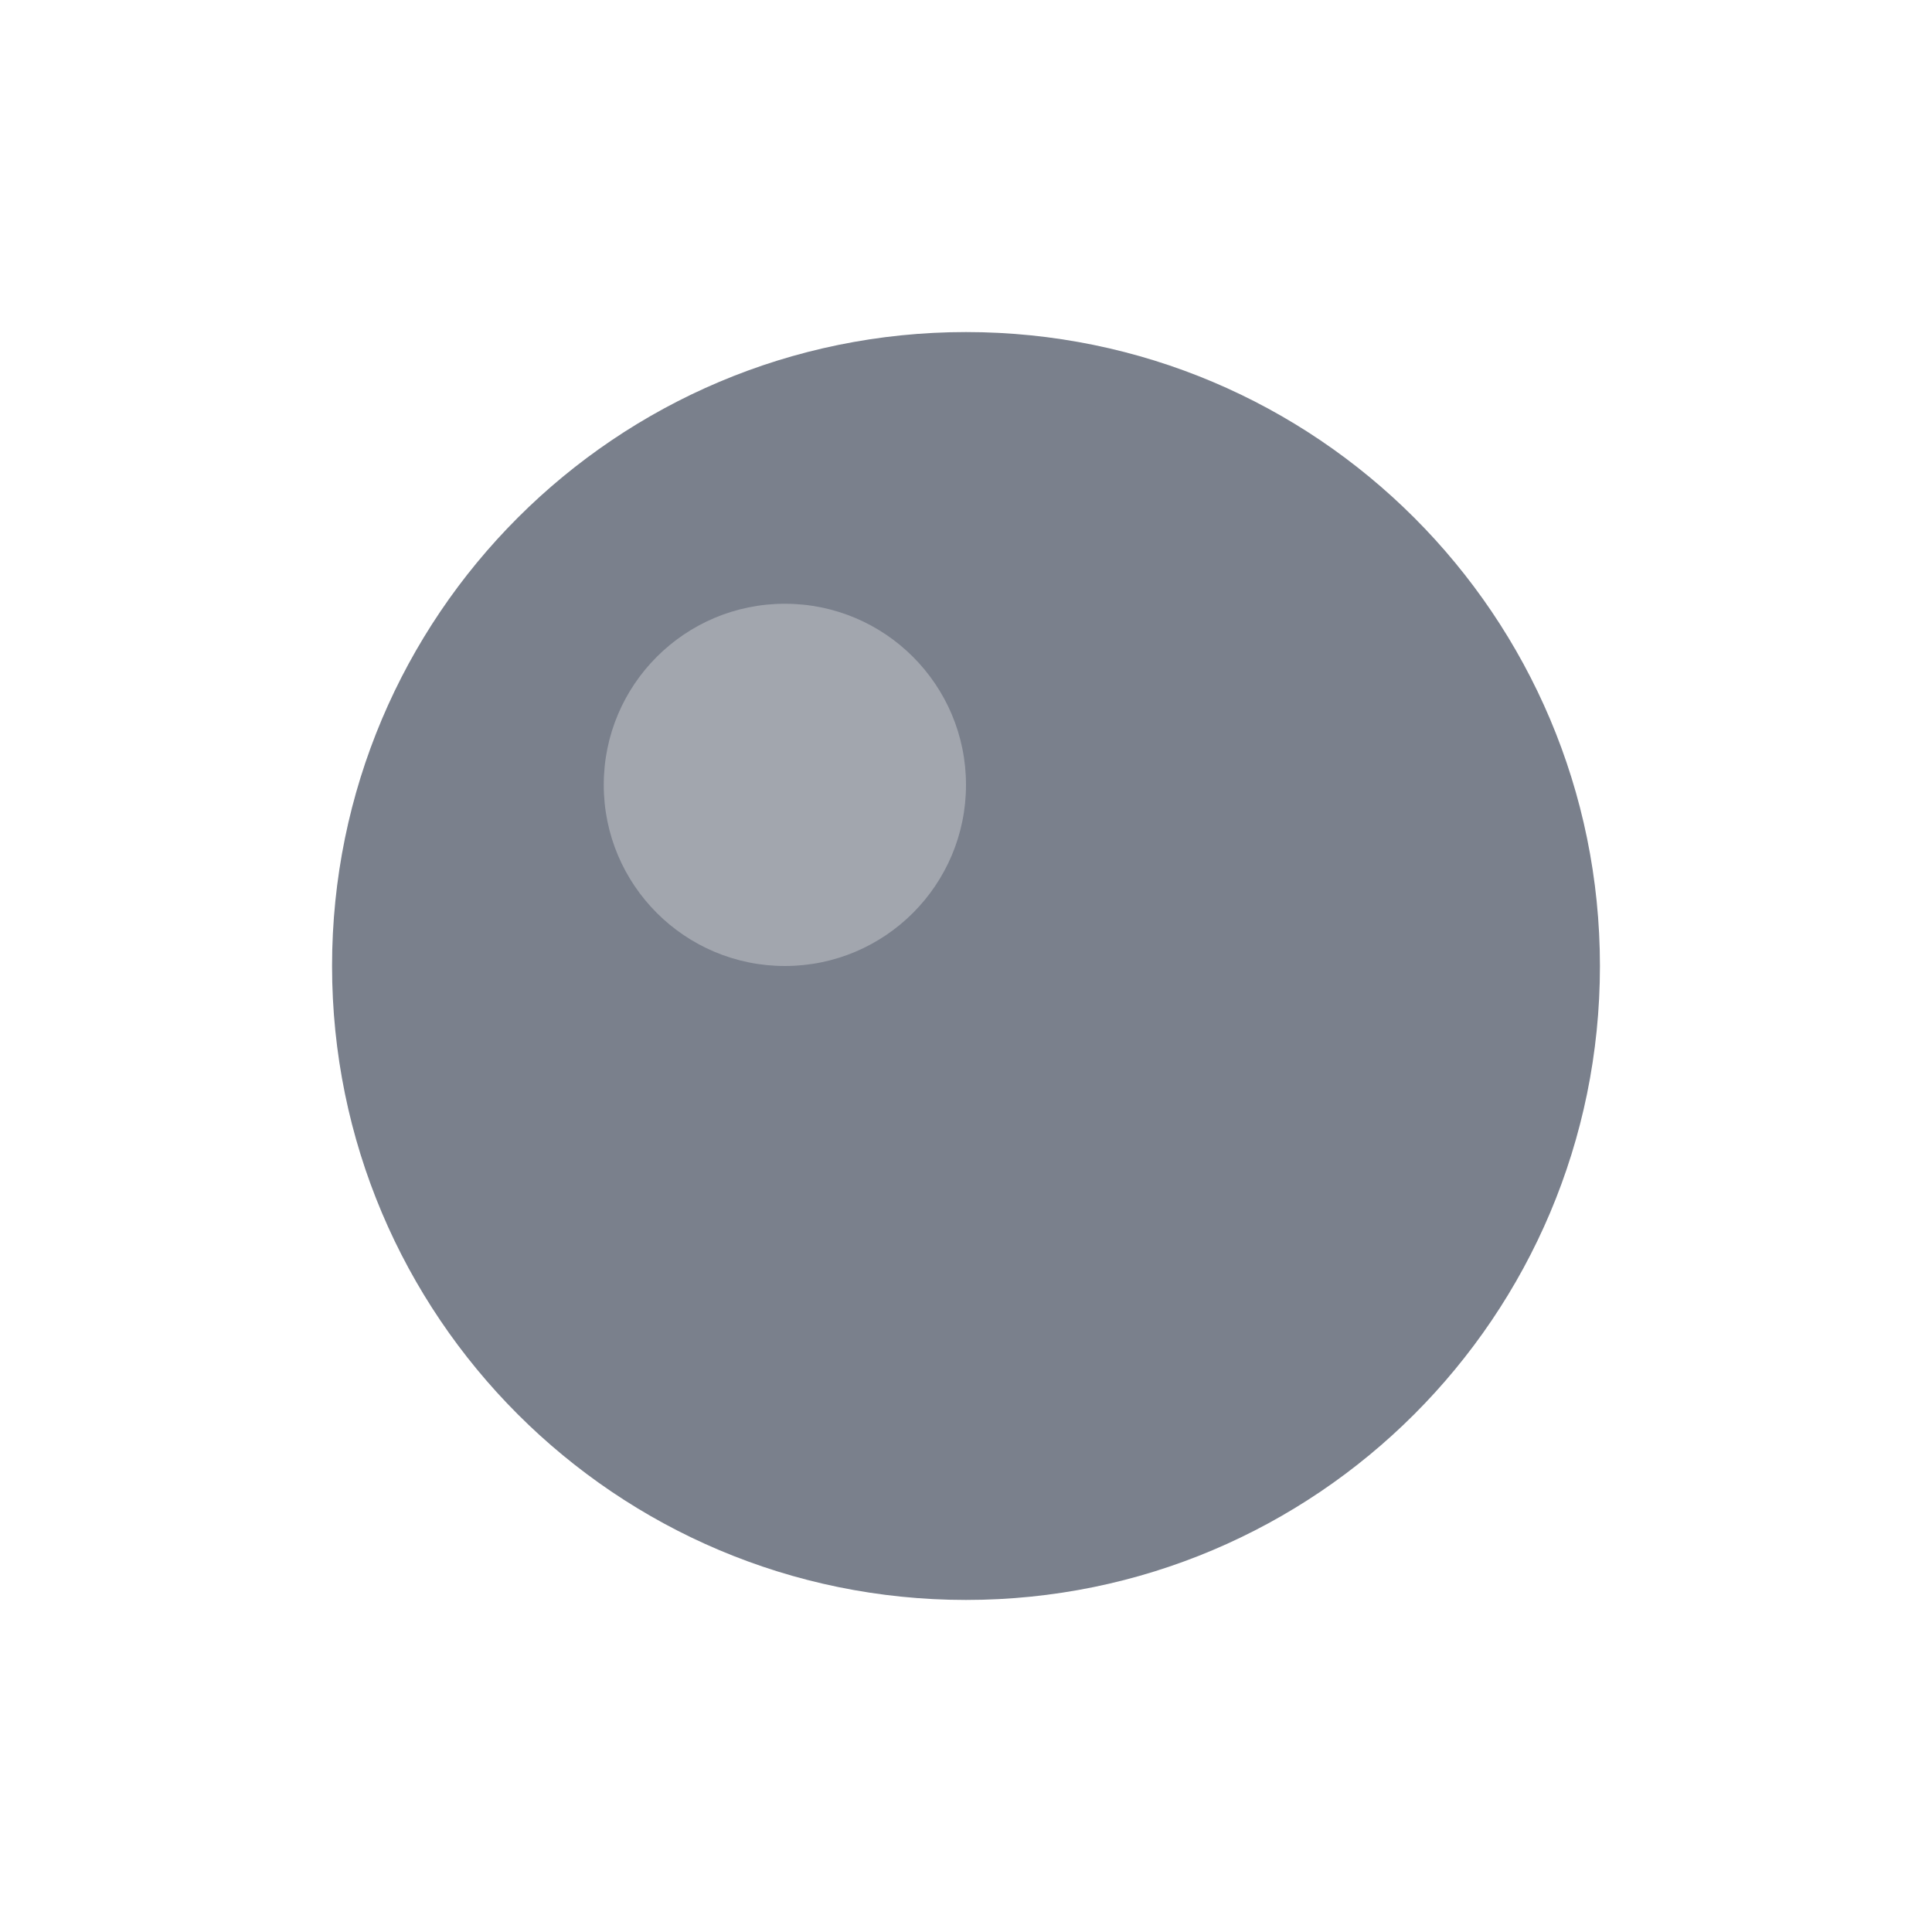
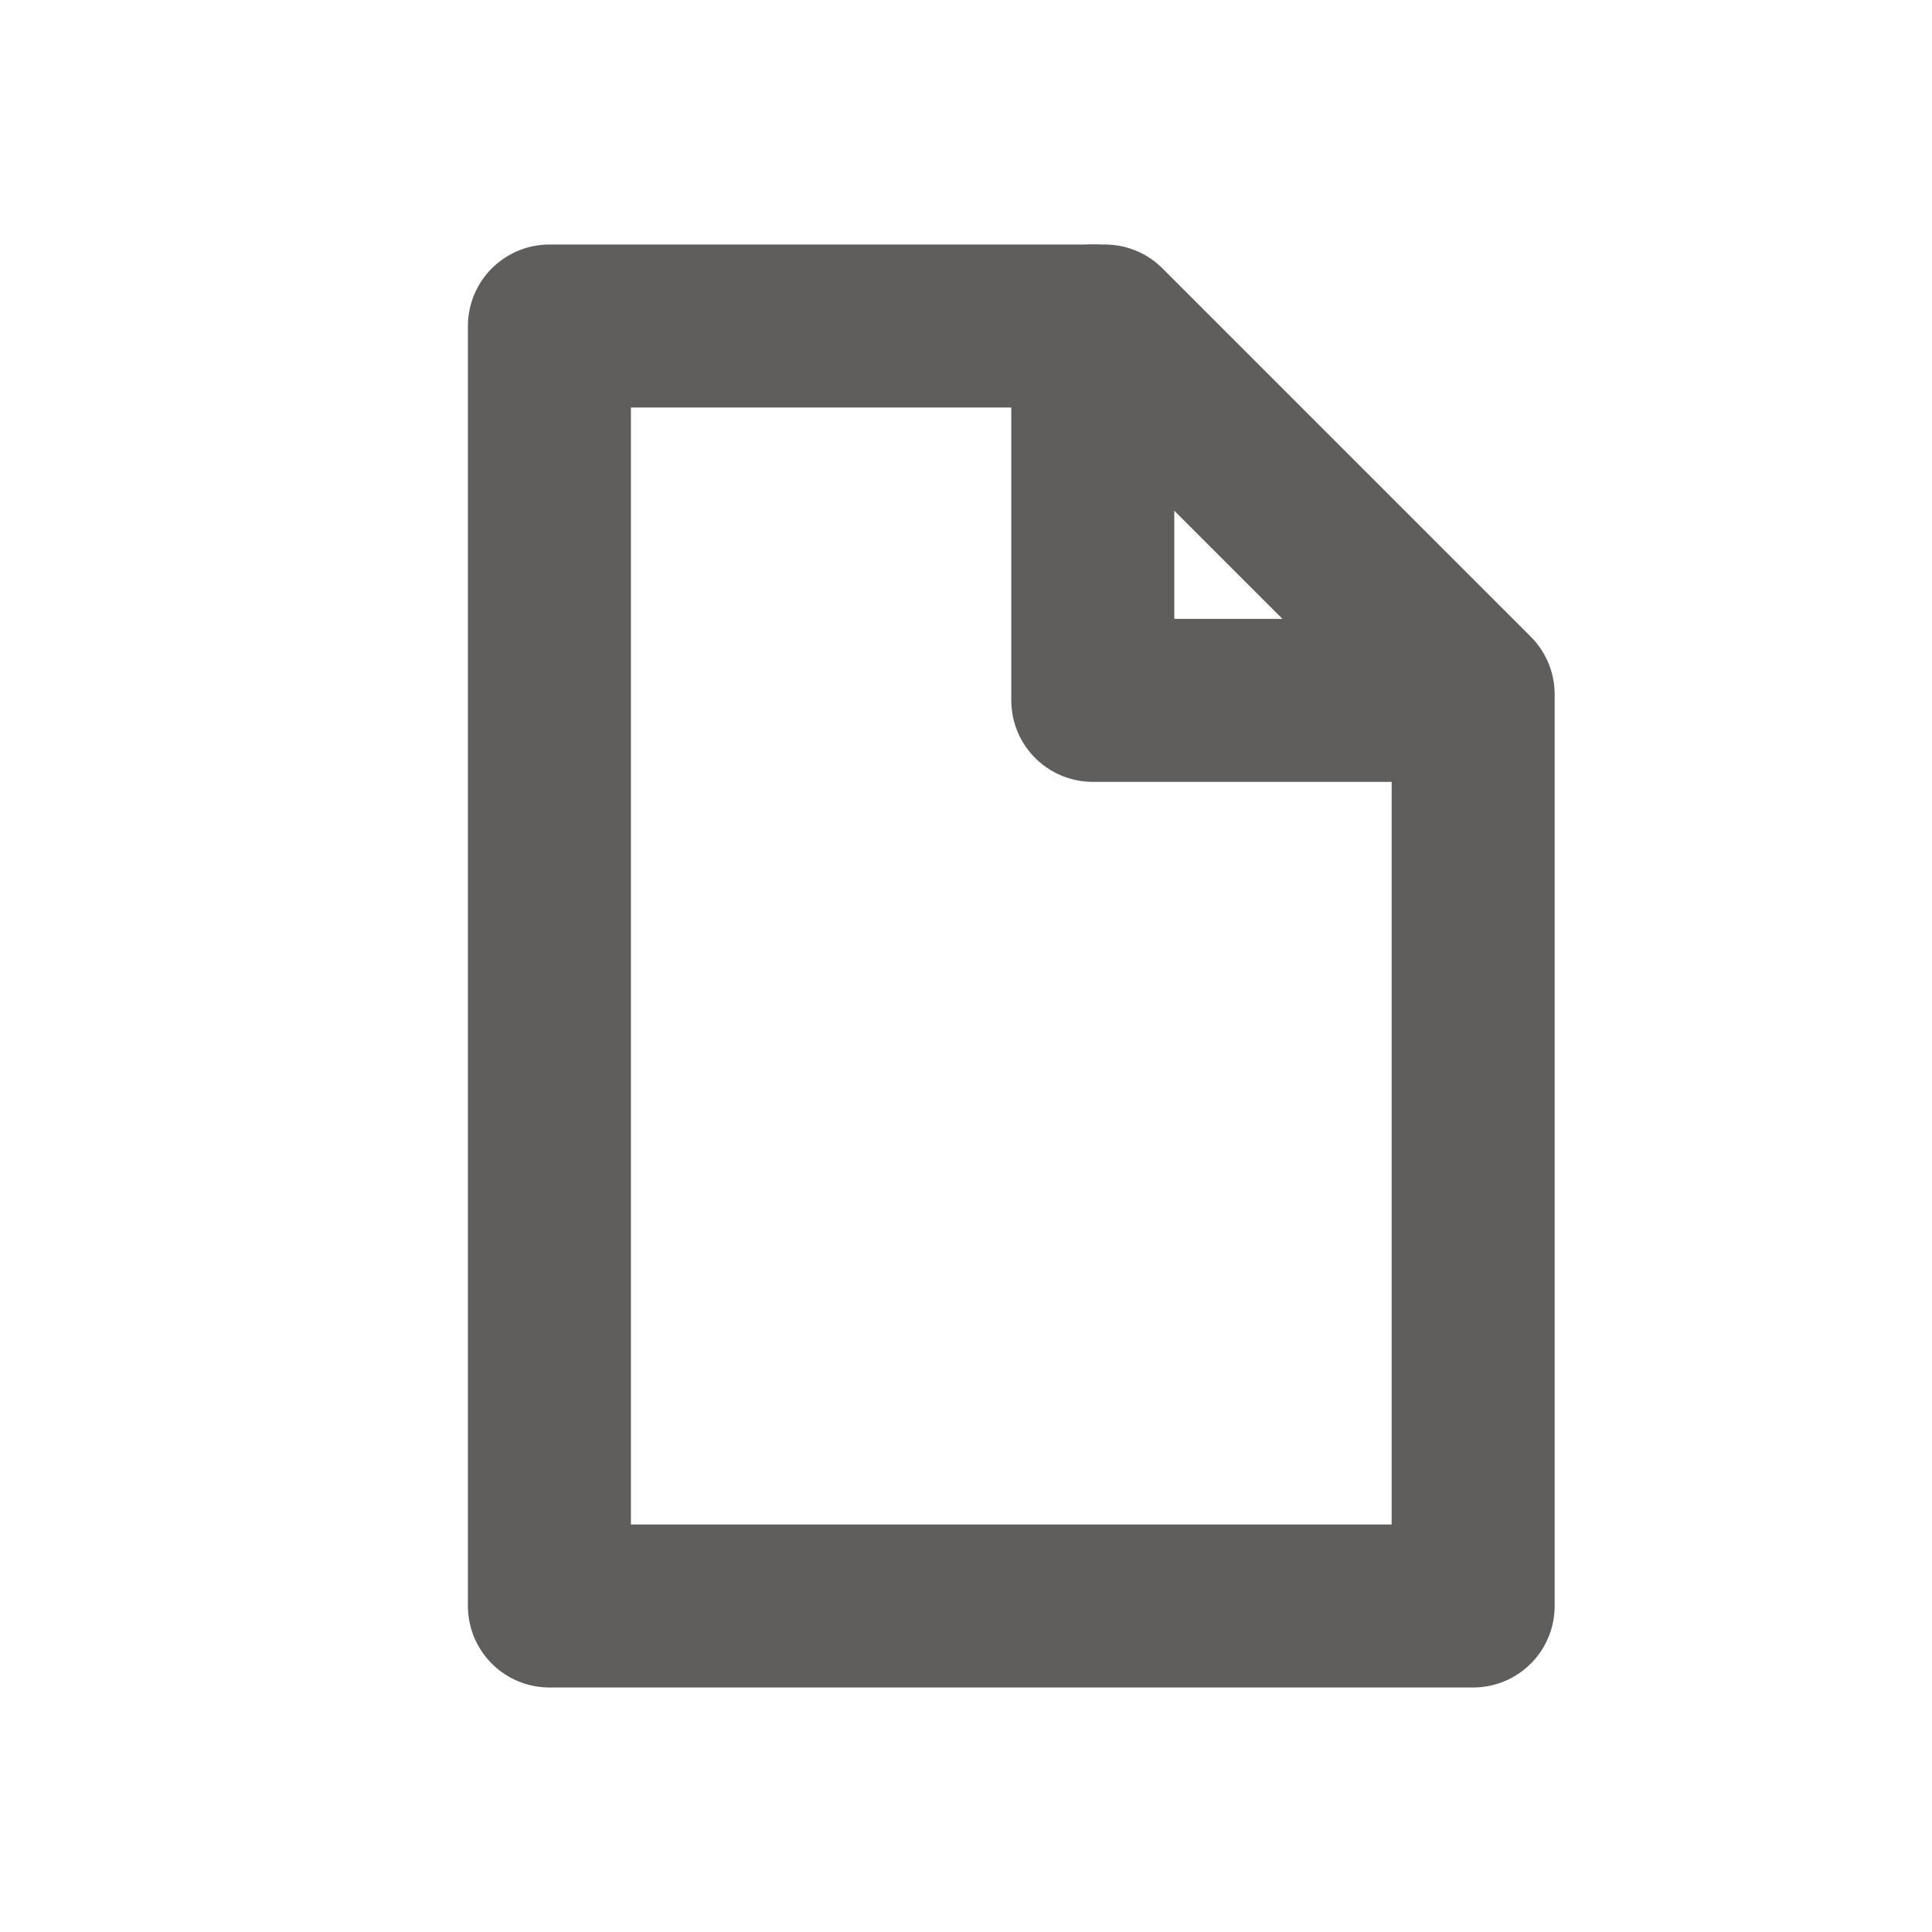
- <svg xmlns="http://www.w3.org/2000/svg" width="16" height="16" viewBox="0 0 16 16">
-   <circle cx="8" cy="8" r="5" fill="#6b7280" stroke="#6b7280" stroke-width="0.5" opacity="0.9" />
-   <circle cx="6.5" cy="6.5" r="1.5" fill="rgba(255,255,255,0.3)" />
+ <svg xmlns="http://www.w3.org/2000/svg" width="16" height="16" viewBox="0 0 16 16" fill="none">
+   <path d="M4.55 2.7H9.15L12.2 5.75V13.3H4.55V2.7Z" stroke="#605E5C" stroke-width="1.35" stroke-linejoin="round" />
+   <path d="M9.05 2.7V5.8H12.1" stroke="#605E5C" stroke-width="1.35" stroke-linecap="round" stroke-linejoin="round" />
</svg>
